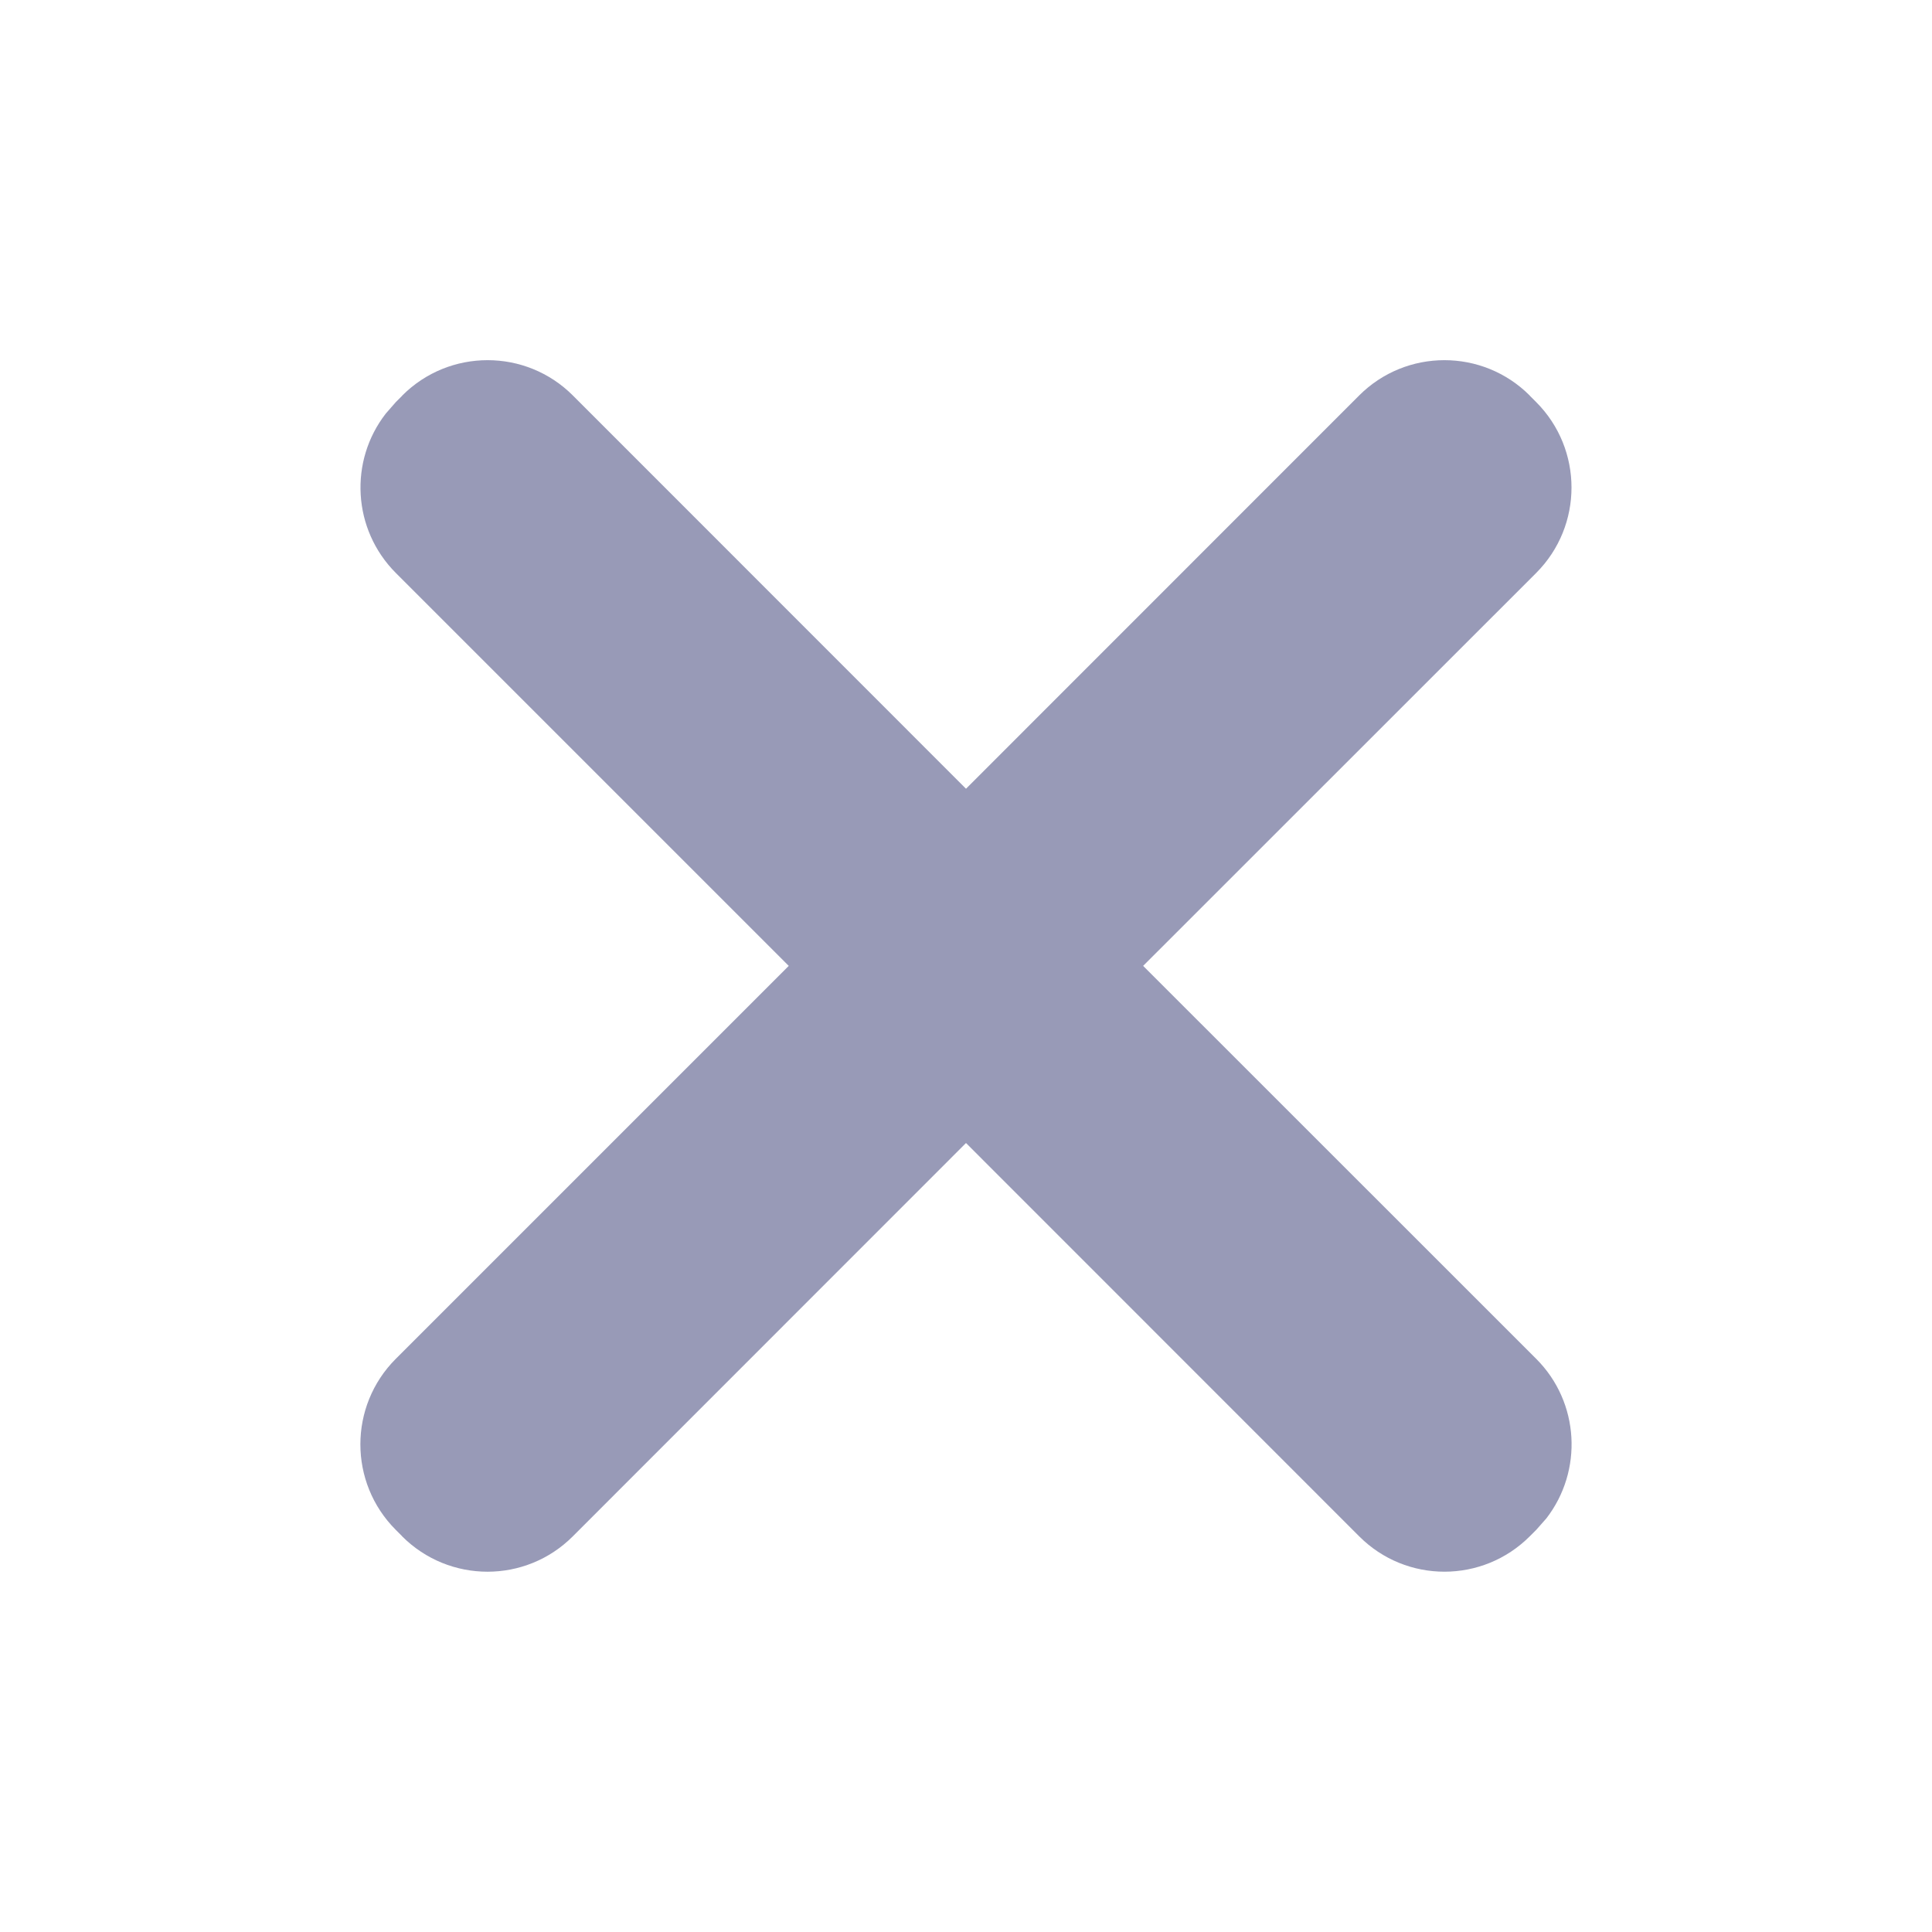
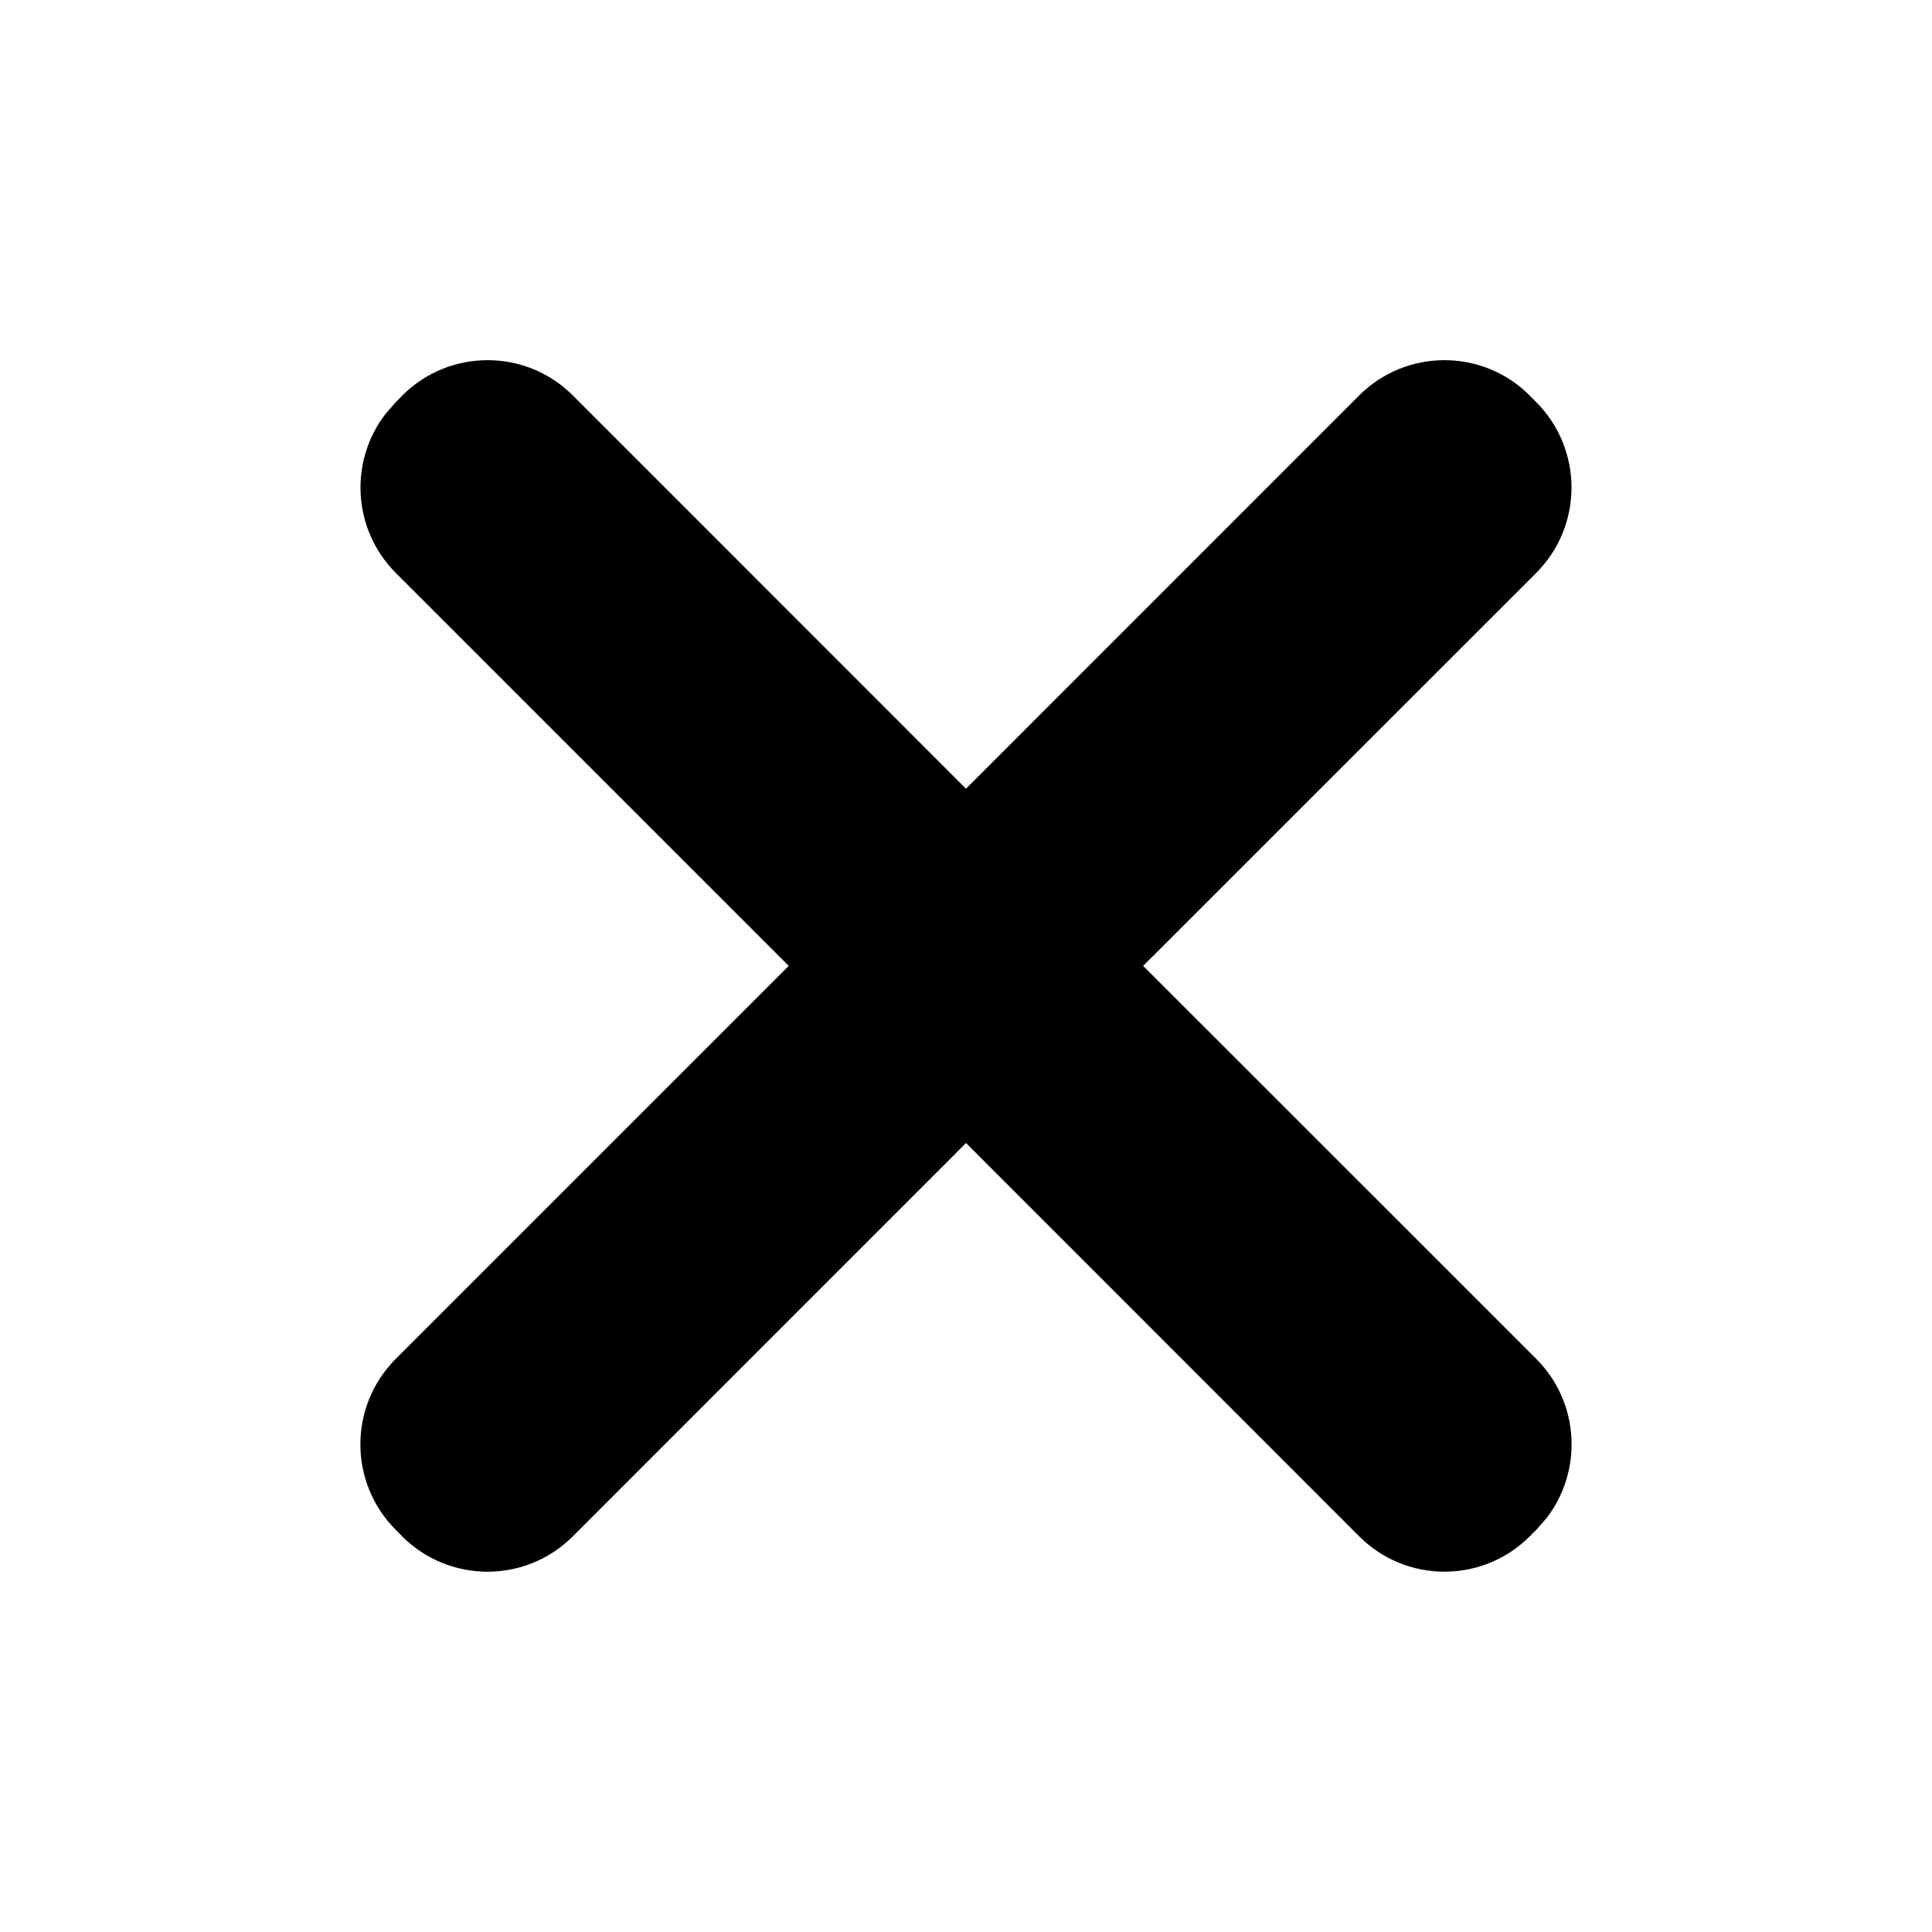
<svg xmlns="http://www.w3.org/2000/svg" width="1em" height="1em" viewBox="0 0 16 16" version="1.1">
  <g id="✔️-Collections" stroke="none" stroke-width="1" fill="none" fill-rule="evenodd">
-     <g id="⚛️-Atoms---Icons" transform="translate(-299, -886)" fill="#989AB7">
+     <g id="⚛️-Atoms---Icons" transform="translate(-299, -886)" fill="currentColor">
      <g id="Collection---Icons" transform="translate(56, 56)">
        <g id="icons" transform="translate(0, 152)">
          <g id="negative" transform="translate(0, 678)">
            <g id="Combined-Shape" transform="translate(243, 0)">
              <path d="M3.331,3.276 C3.721,2.885 4.355,2.885 4.745,3.276 L4.745,3.276 L8,6.532 L11.255,3.276 C11.645,2.885 12.279,2.885 12.669,3.276 L12.669,3.277 L12.722,3.33 C13.112,3.721 13.112,4.354 12.722,4.745 L9.467,7.999 L12.723,11.254 C13.083,11.615 13.11,12.182 12.806,12.575 L12.723,12.669 L12.67,12.722 L12.67,12.722 C12.279,13.114 11.646,13.114 11.256,12.723 L11.256,12.723 L8,9.466 L4.744,12.723 C4.354,13.114 3.721,13.114 3.33,12.723 L3.33,12.722 L3.277,12.669 C2.887,12.278 2.887,11.645 3.277,11.254 L6.532,7.999 L3.278,4.745 C2.918,4.384 2.89,3.817 3.195,3.425 L3.278,3.33 L3.331,3.277 L3.331,3.277 Z" />
            </g>
          </g>
        </g>
      </g>
    </g>
  </g>
</svg>
